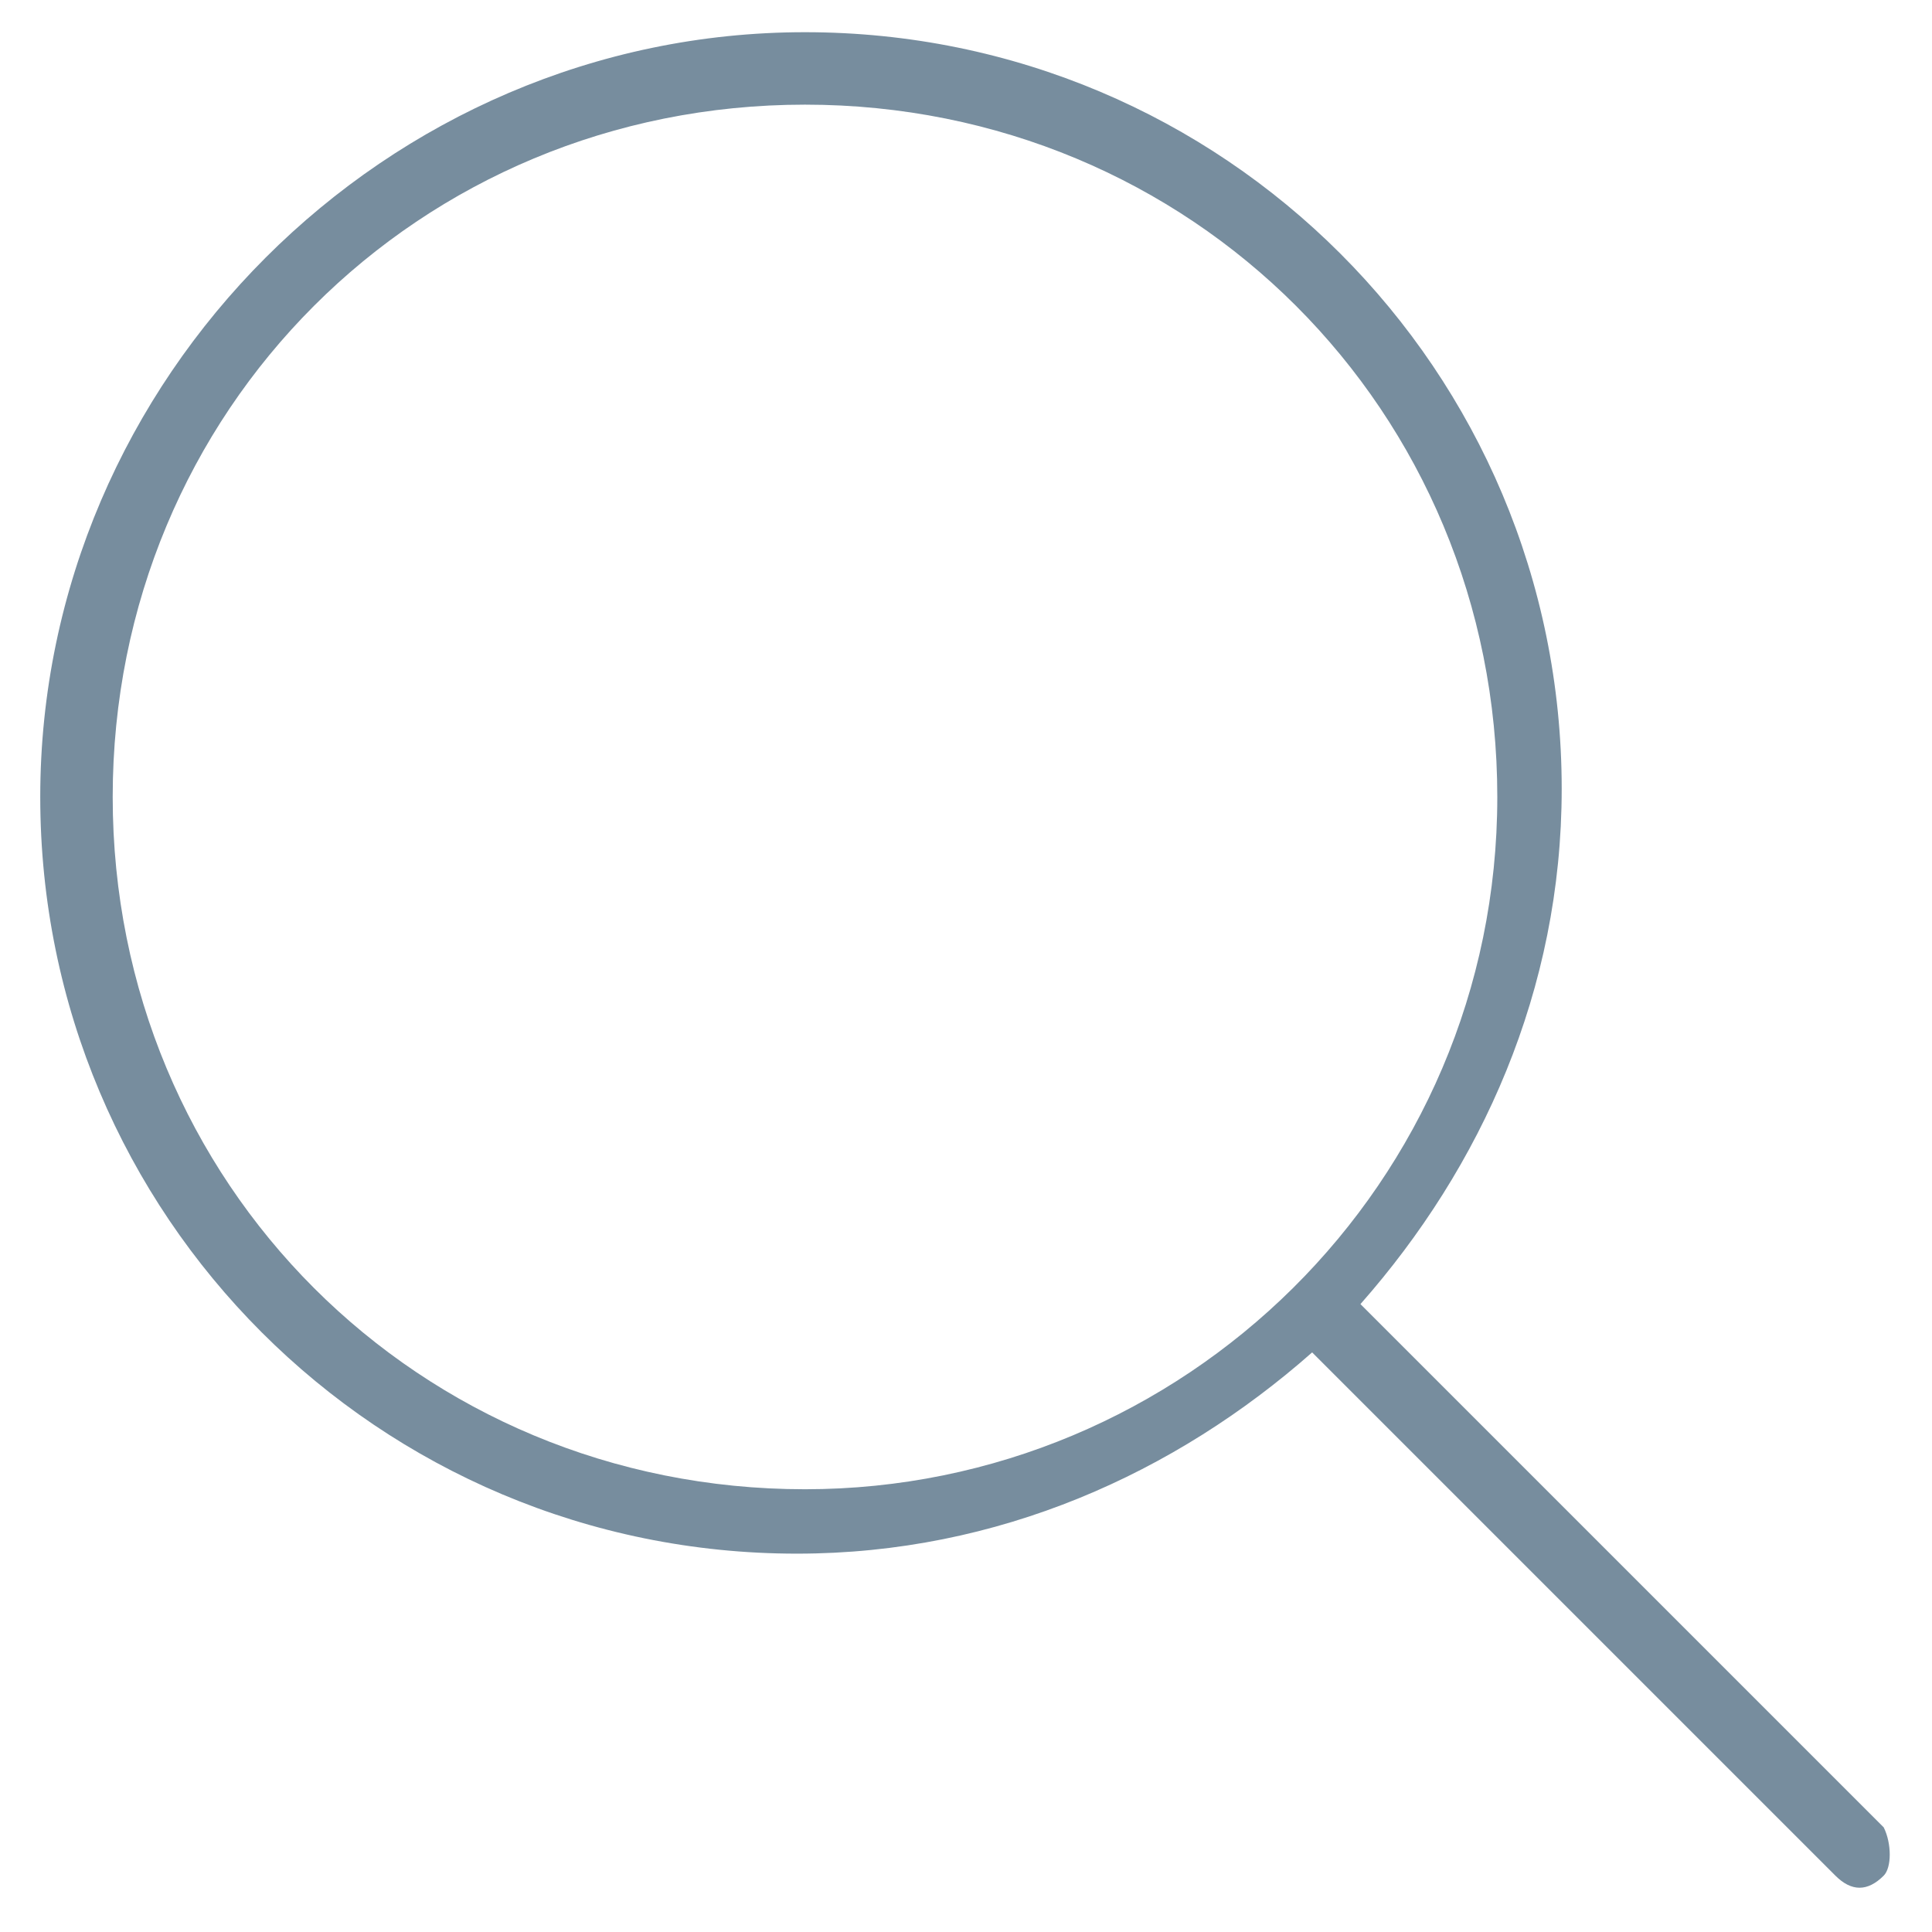
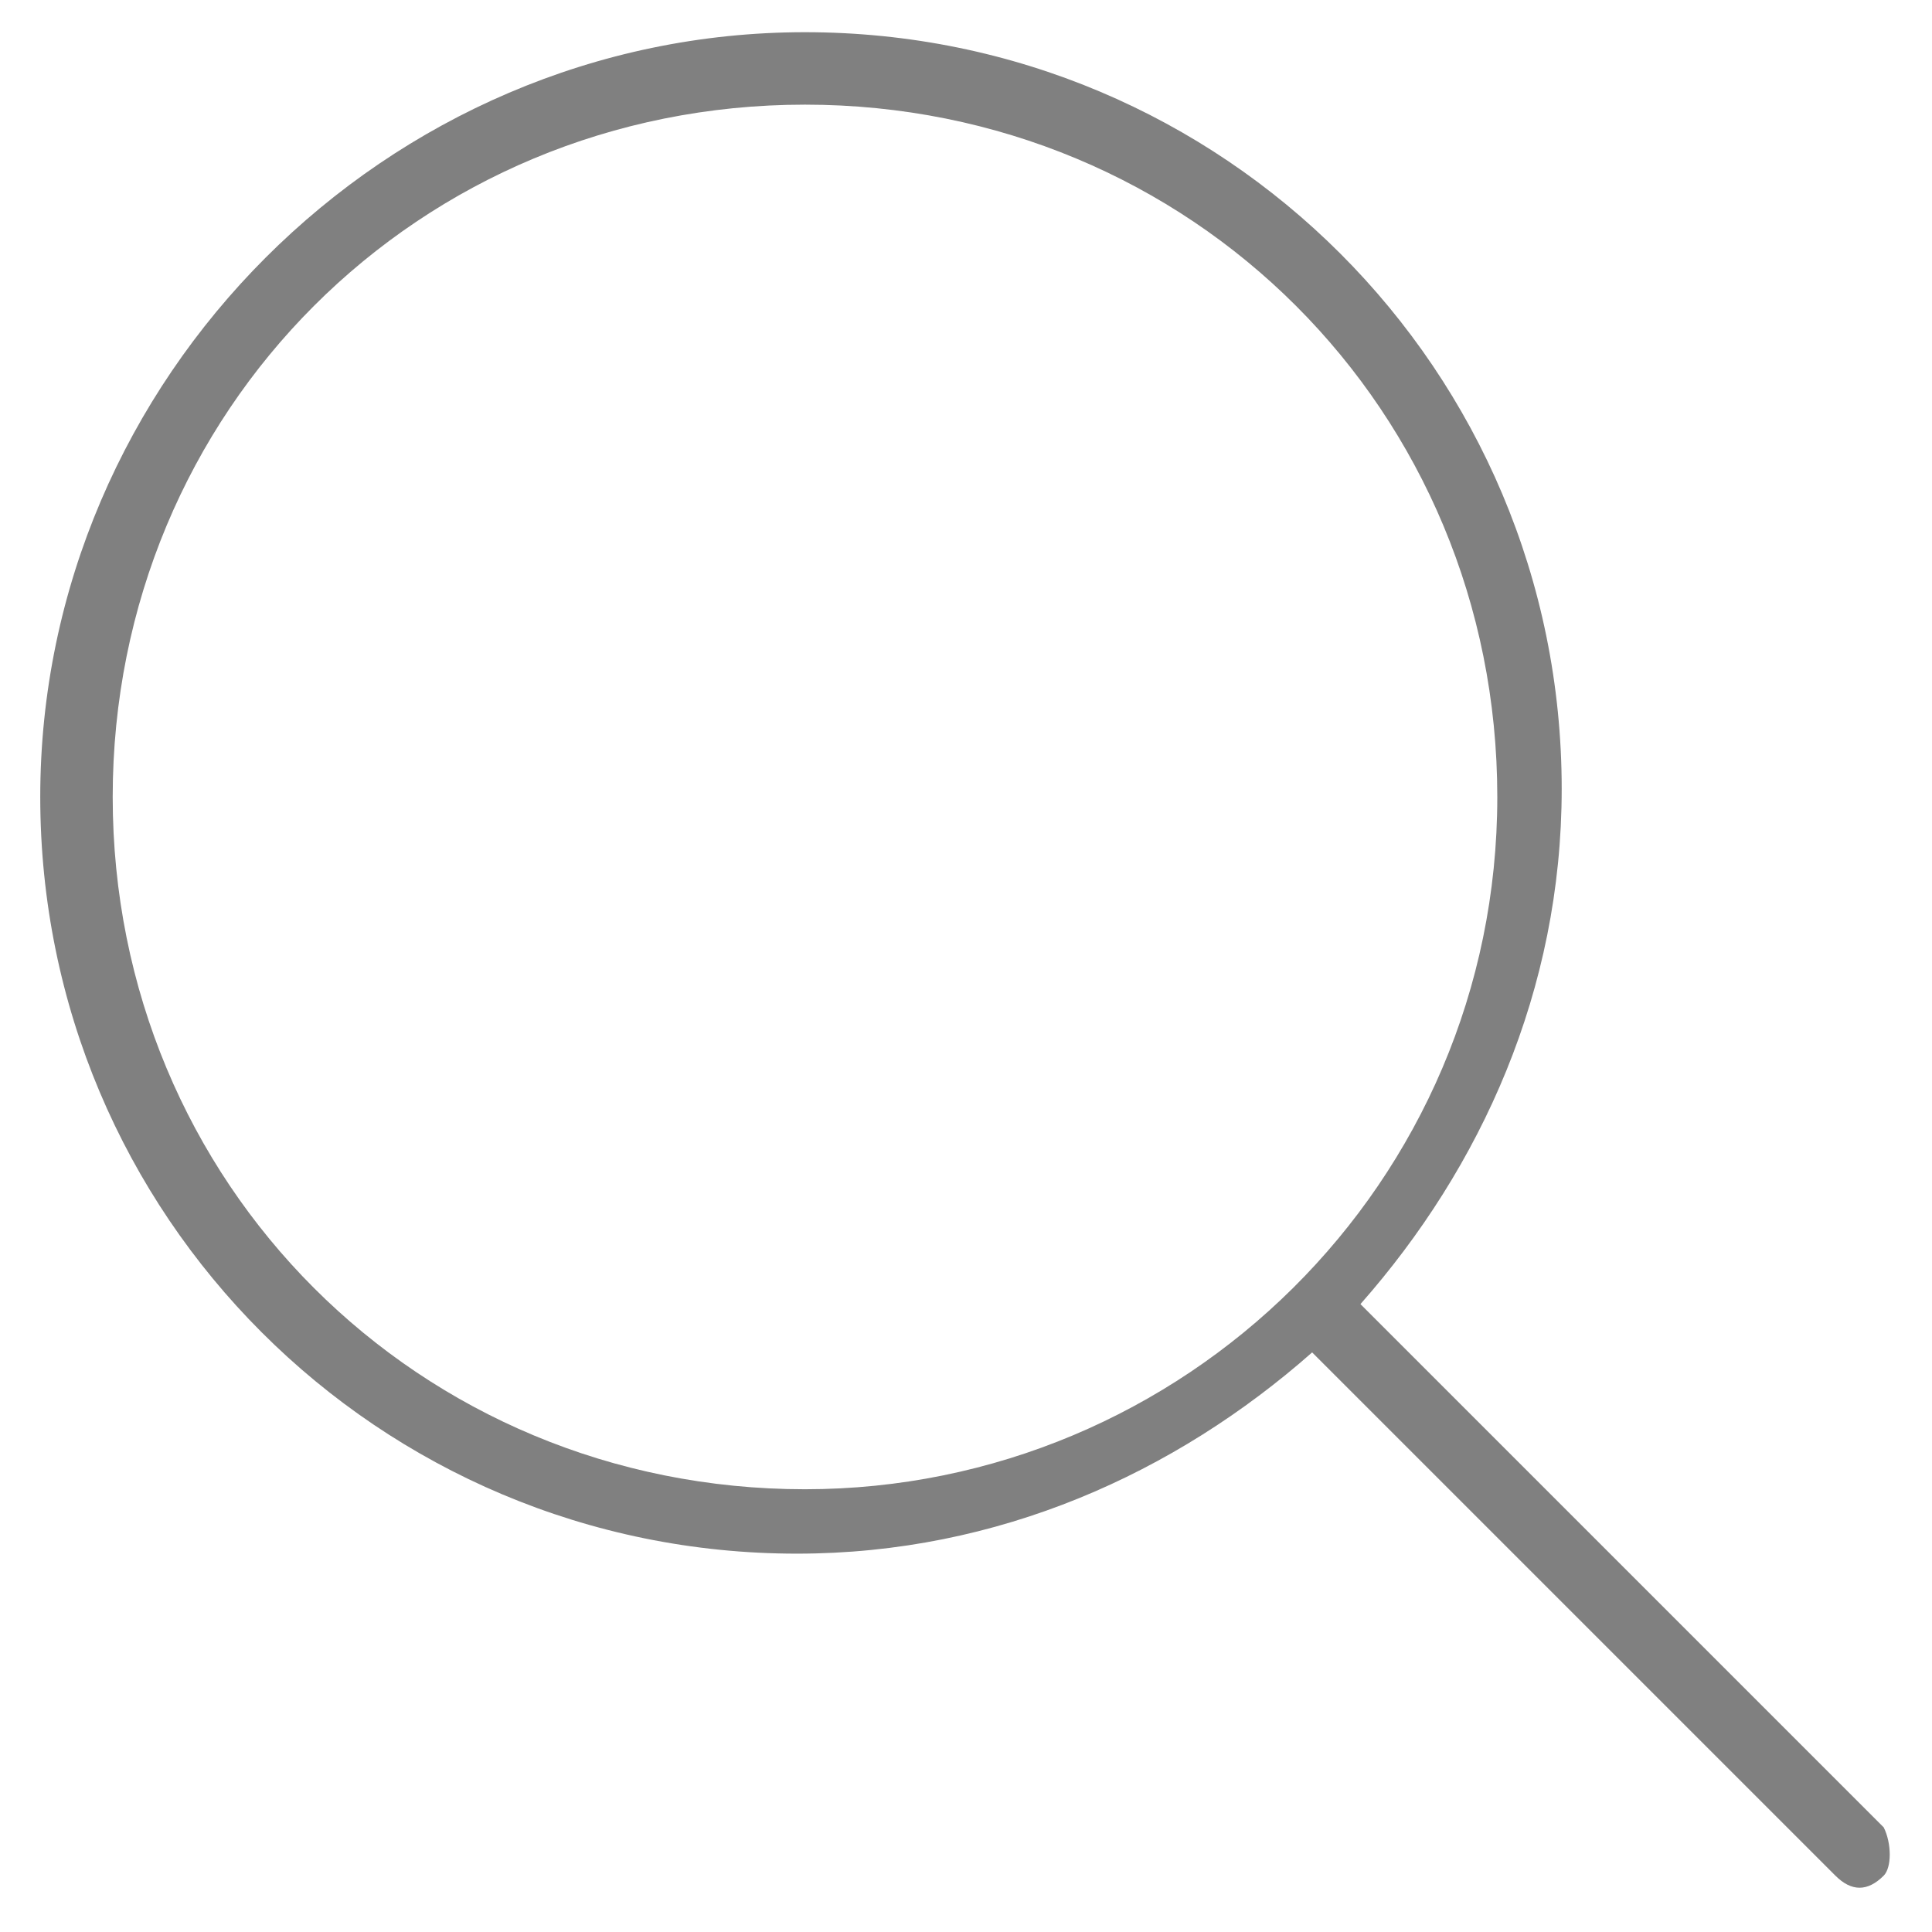
<svg xmlns="http://www.w3.org/2000/svg" version="1.1" id="search" x="0px" y="0px" viewBox="0 0 24 24" style="enable-background:new 0 0 24 24;" xml:space="preserve">
  <style type="text/css">
- 	.st0{fill:#778D9E;}
+ 	.st0{fill:#808080;}
</style>
  <path class="st0" d="M23.4,22.7l-6.5-6.5c1.5-1.7,2.5-3.9,2.5-6.4c0-5.2-4.2-9.4-9.4-9.4S0.5,4.7,0.5,9.9s4.2,9.4,9.4,9.4  c2.5,0,4.7-1,6.4-2.5l6.5,6.5c0.2,0.2,0.4,0.2,0.6,0C23.5,23.2,23.5,22.9,23.4,22.7z M10,18.5c-4.8,0-8.6-3.8-8.6-8.6  S5.2,1.3,10,1.3s8.6,3.8,8.6,8.6S14.7,18.5,10,18.5z" />
</svg>
